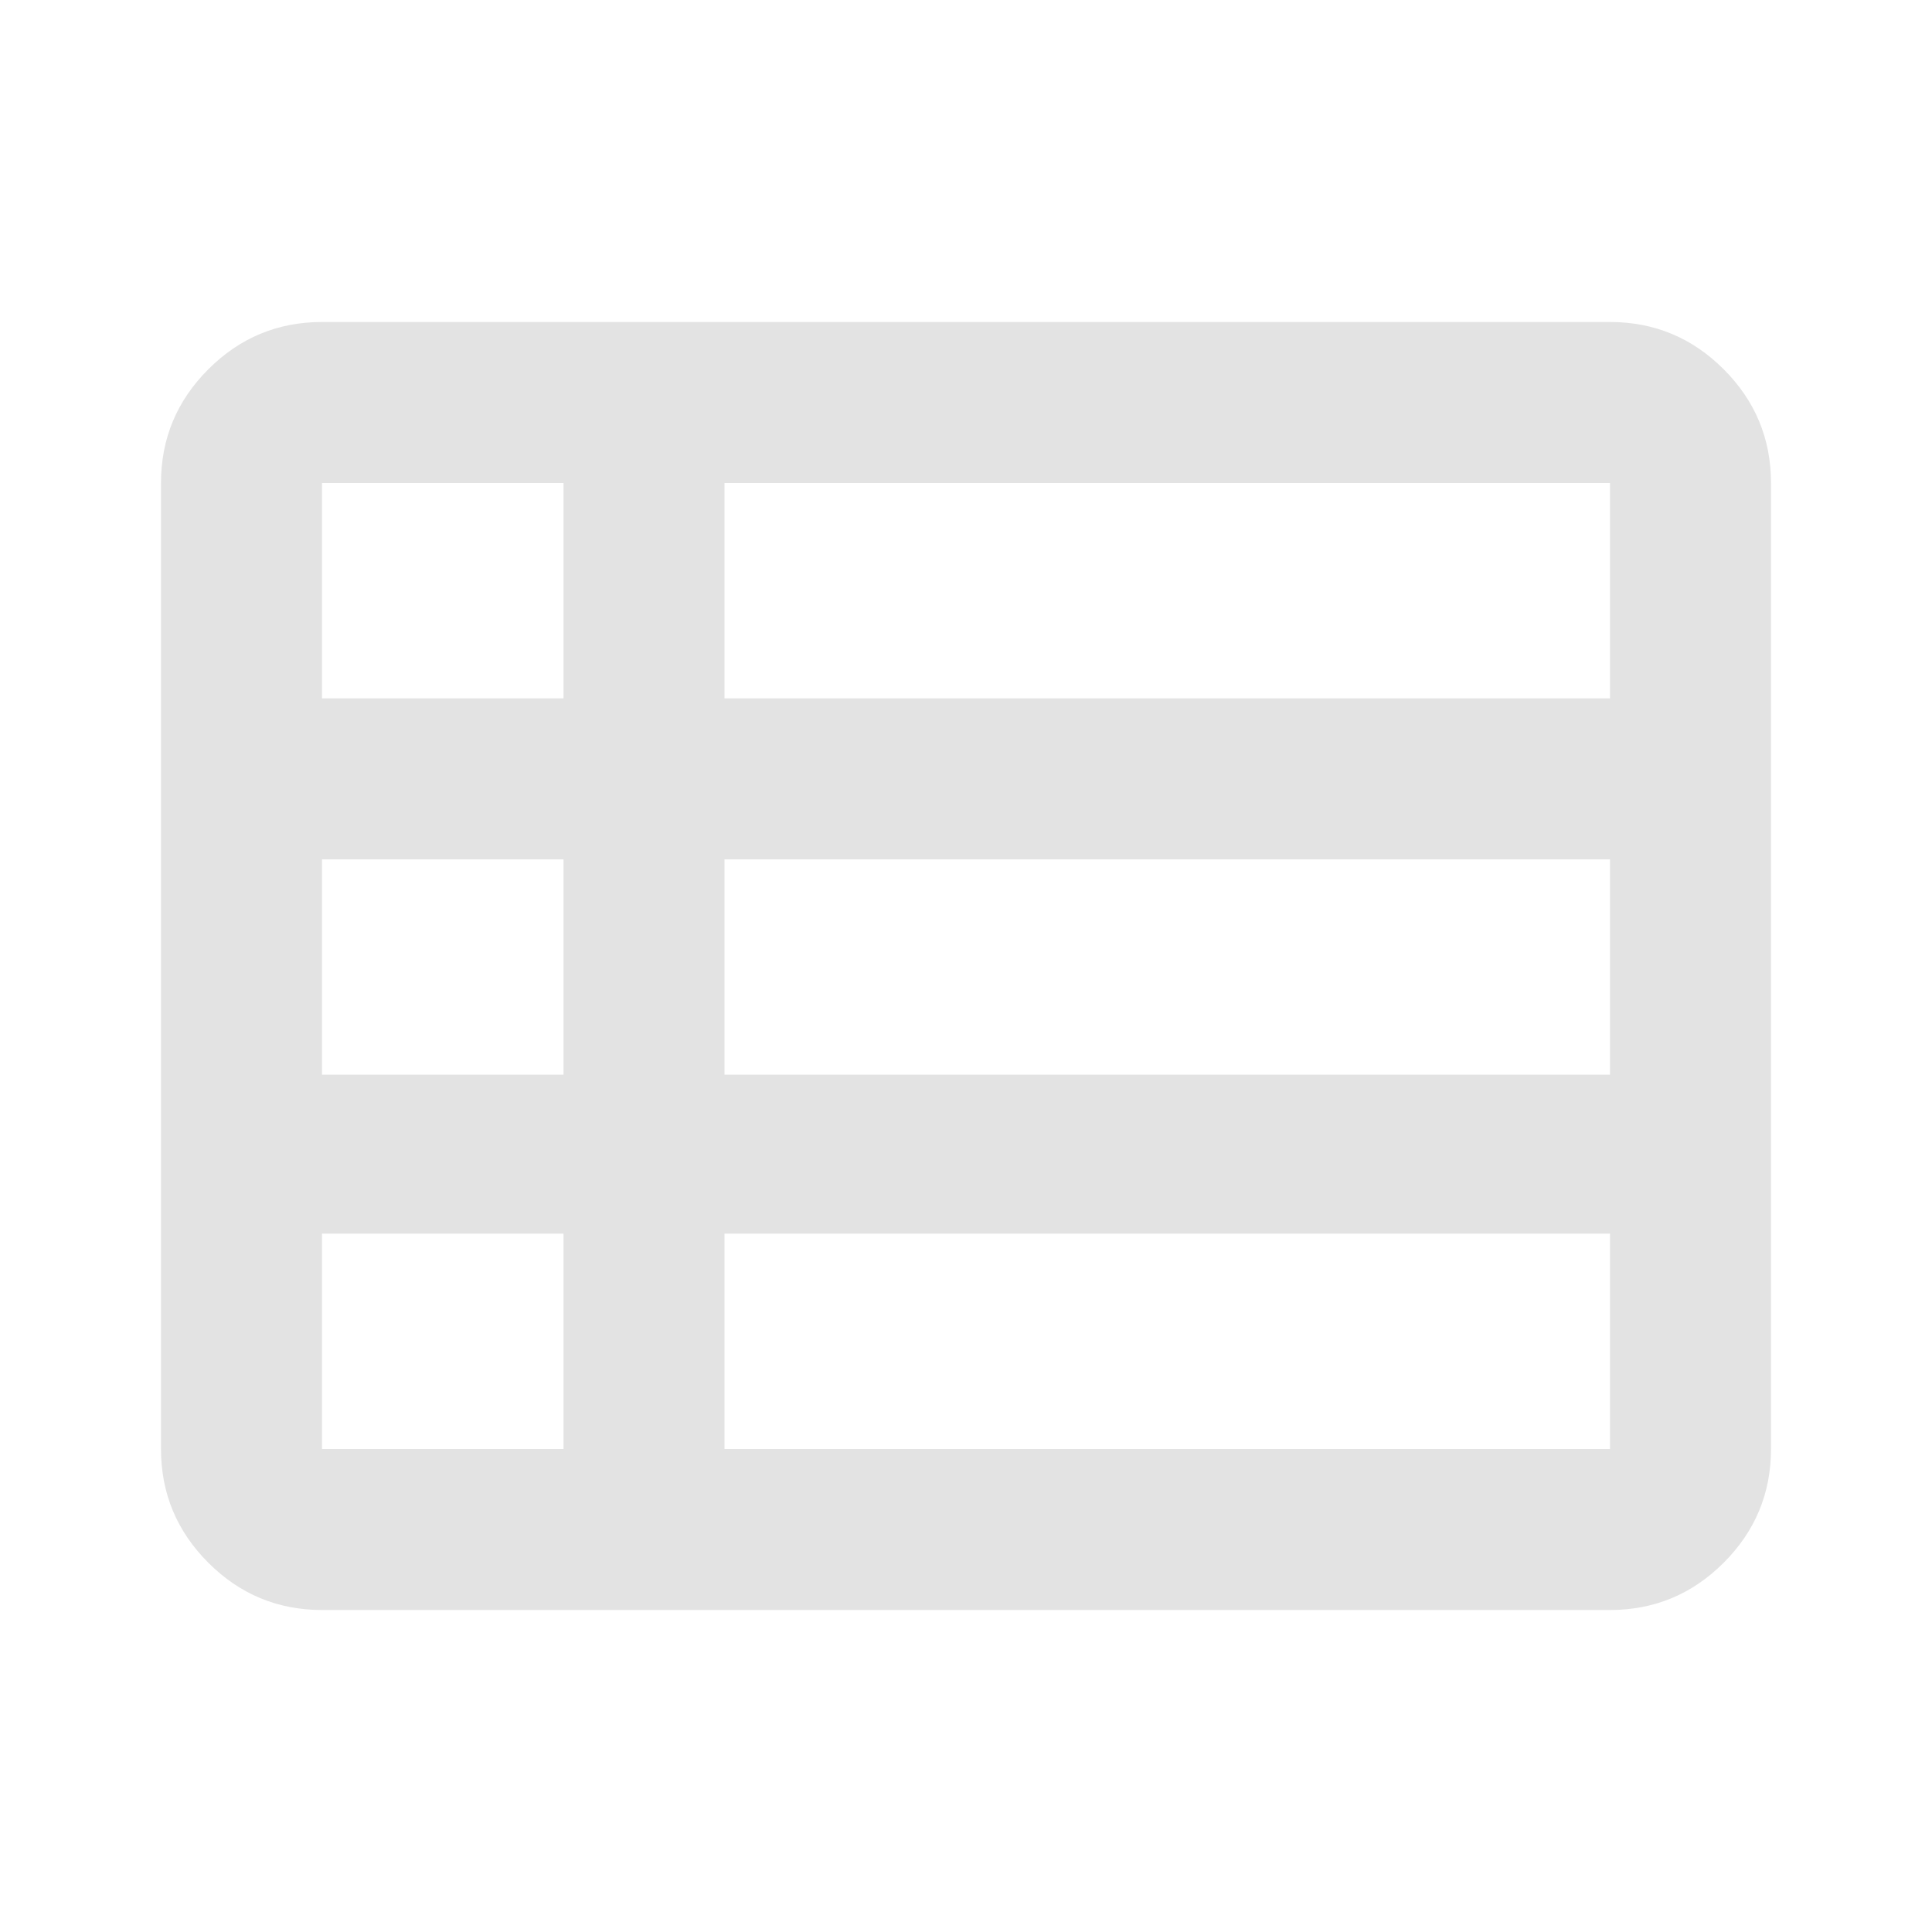
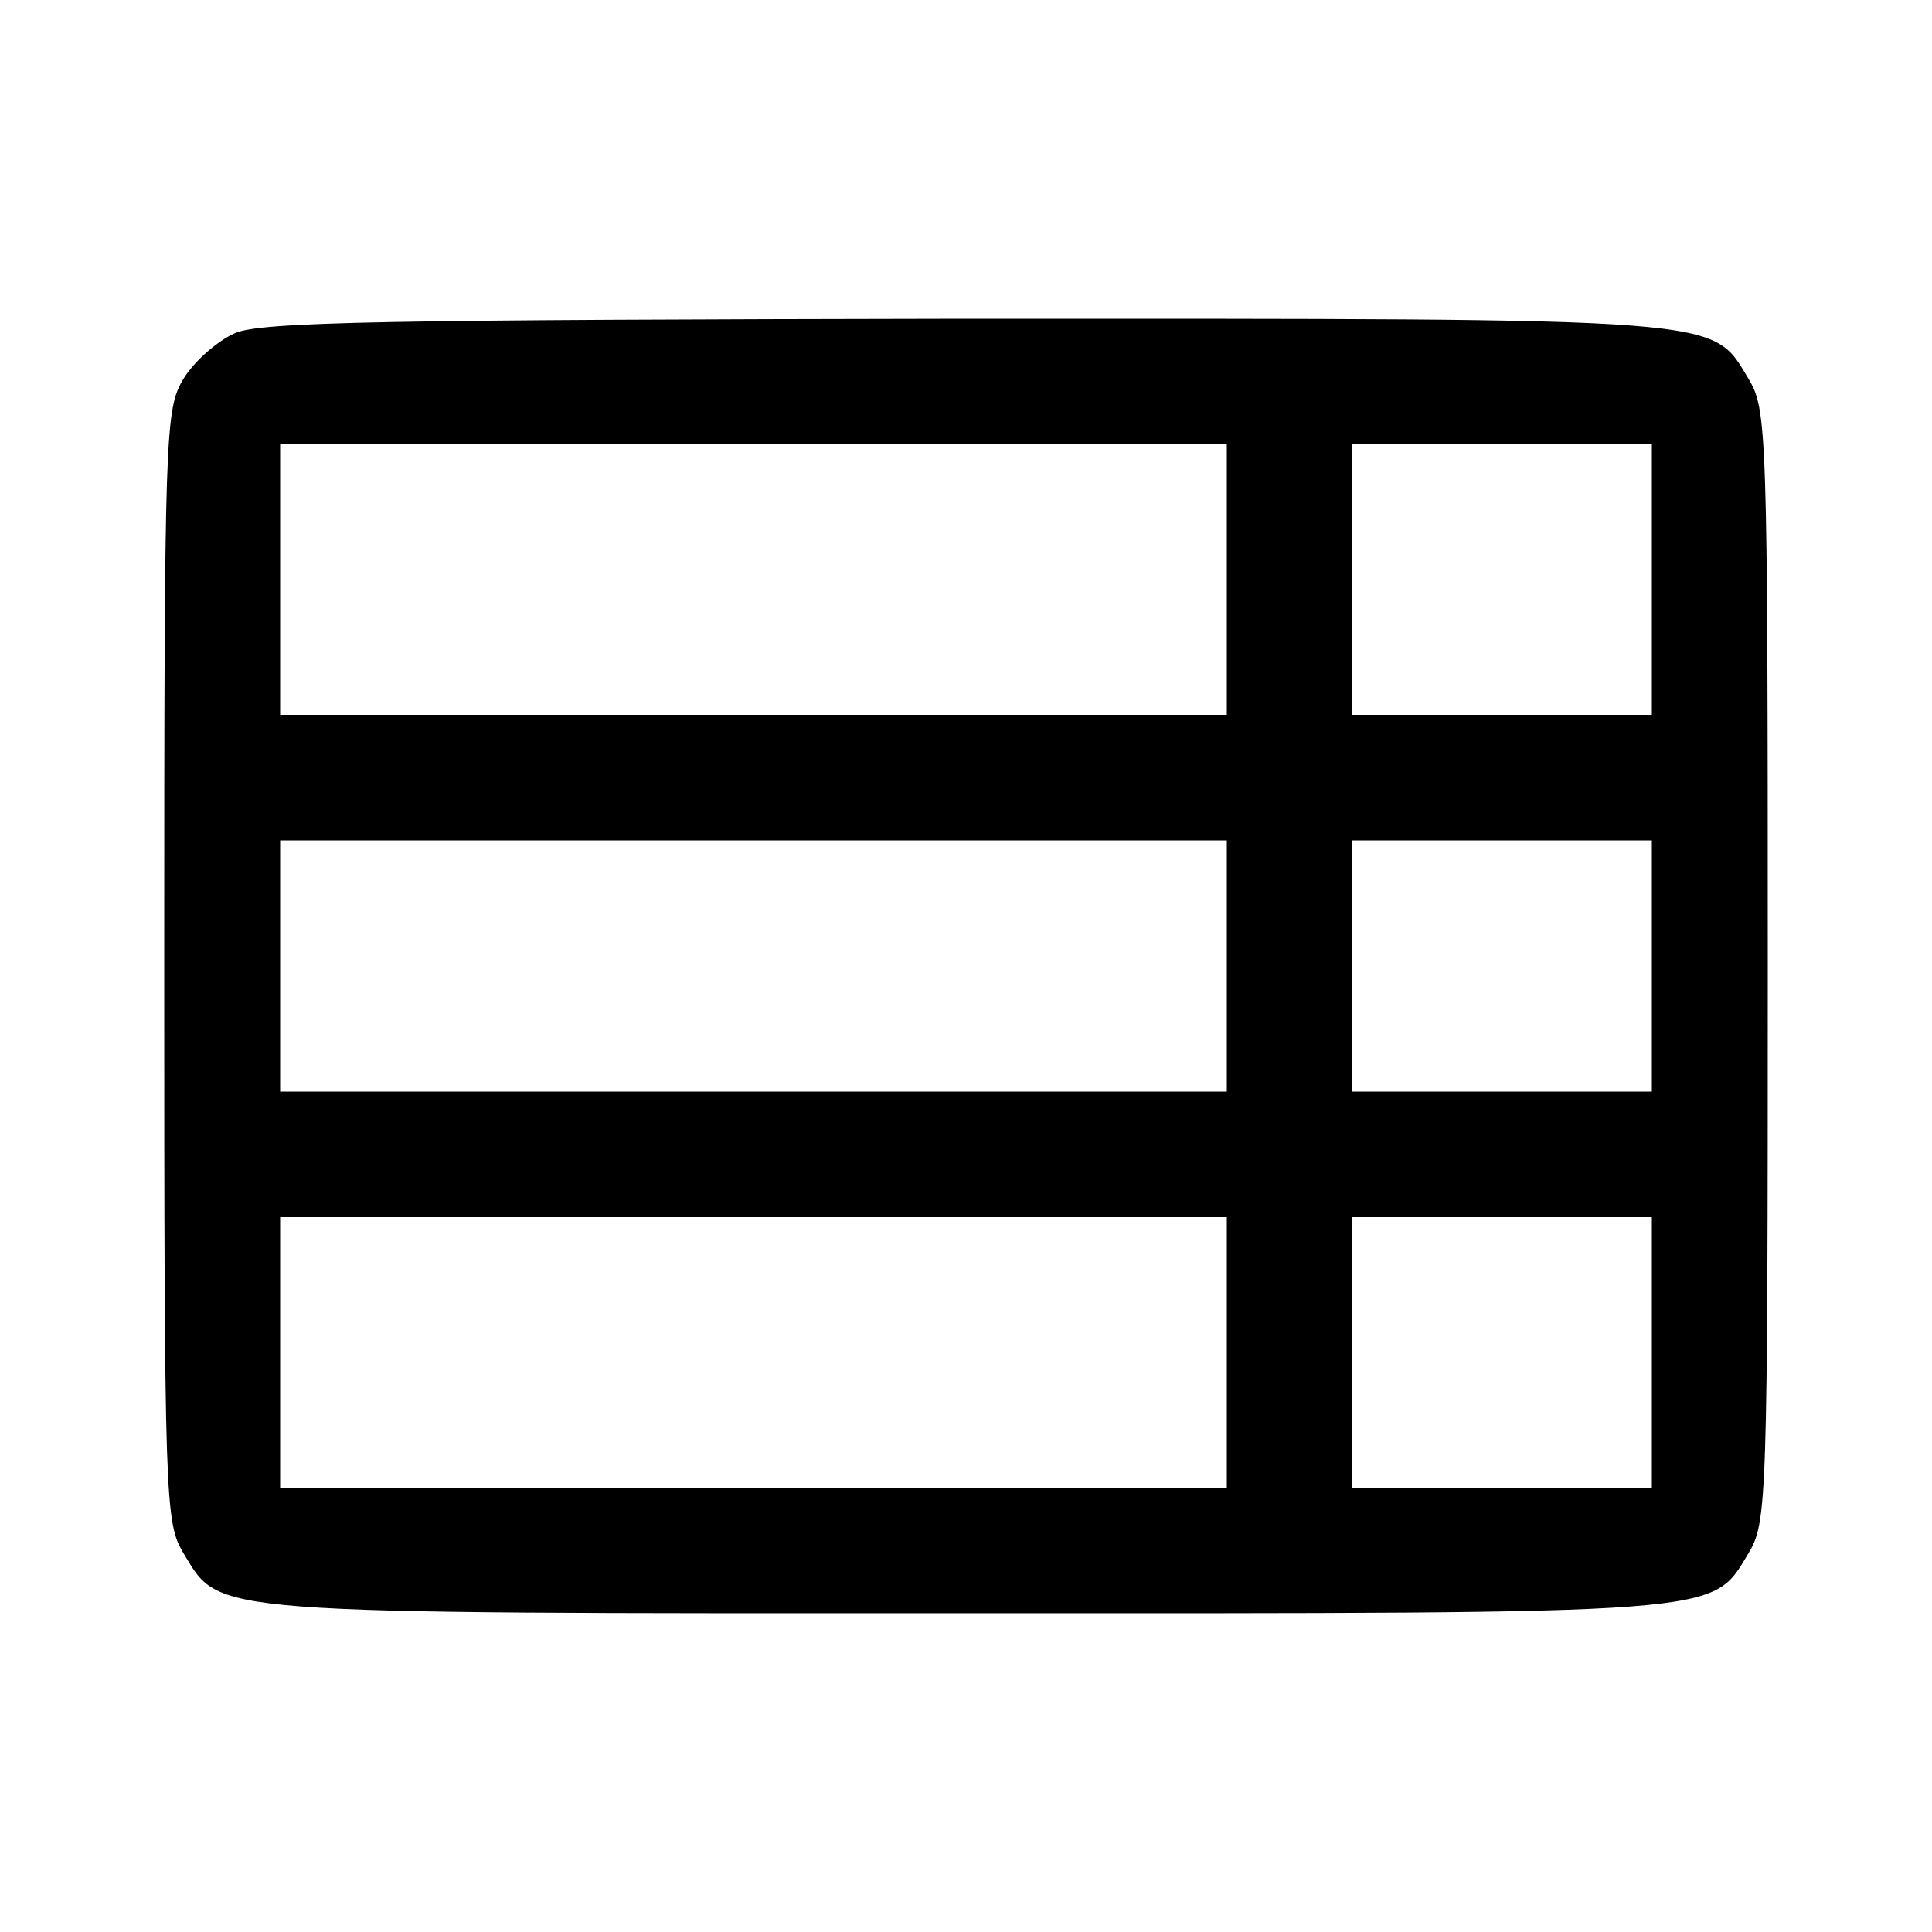
- <svg xmlns="http://www.w3.org/2000/svg" height="24px" viewBox="0 -960 960 960" width="24px" fill="#e3e3e3">
-   <path d="M360-240h440v-107H360v107ZM160-613h120v-107H160v107Zm0 187h120v-107H160v107Zm0 186h120v-107H160v107Zm200-186h440v-107H360v107Zm0-187h440v-107H360v107ZM160-160q-33 0-56.5-23.5T80-240v-480q0-33 23.5-56.5T160-800h640q33 0 56.5 23.5T880-720v480q0 33-23.5 56.5T800-160H160Z" />
+ <svg xmlns="http://www.w3.org/2000/svg" version="1.0" width="200pt" height="200pt" viewBox="0 0 200 200" preserveAspectRatio="xMidYMid meet">
+   <g transform="translate(0,200) scale(0.1,-0.1)" fill="#000000" stroke="none">
+     <path d="M243 1655 c-18 -8 -42 -29 -53 -47 -19 -32 -20 -49 -20 -608 0 -559 1 -576 20 -608 39 -64 16 -62 810 -62 794 0 771 -2 810 62 19 32 20 49 20 608 0 559 -1 576 -20 608 -39 64 -15 62 -812 62 -598 -1 -729 -3 -755 -15z m1027 -255 l0 -140 -490 0 -490 0 0 140 0 140 490 0 490 0 0 -140z m440 0 l0 -140 -155 0 -155 0 0 140 0 140 155 0 155 0 0 -140z m-440 -400 l0 -130 -490 0 -490 0 0 130 0 130 490 0 490 0 0 -130z m440 0 l0 -130 -155 0 -155 0 0 130 0 130 155 0 155 0 0 -130z m-440 -400 l0 -140 -490 0 -490 0 0 140 0 140 490 0 490 0 0 -140z m440 0 l0 -140 -155 0 -155 0 0 140 0 140 155 0 155 0 0 -140z" />
+   </g>
</svg>
